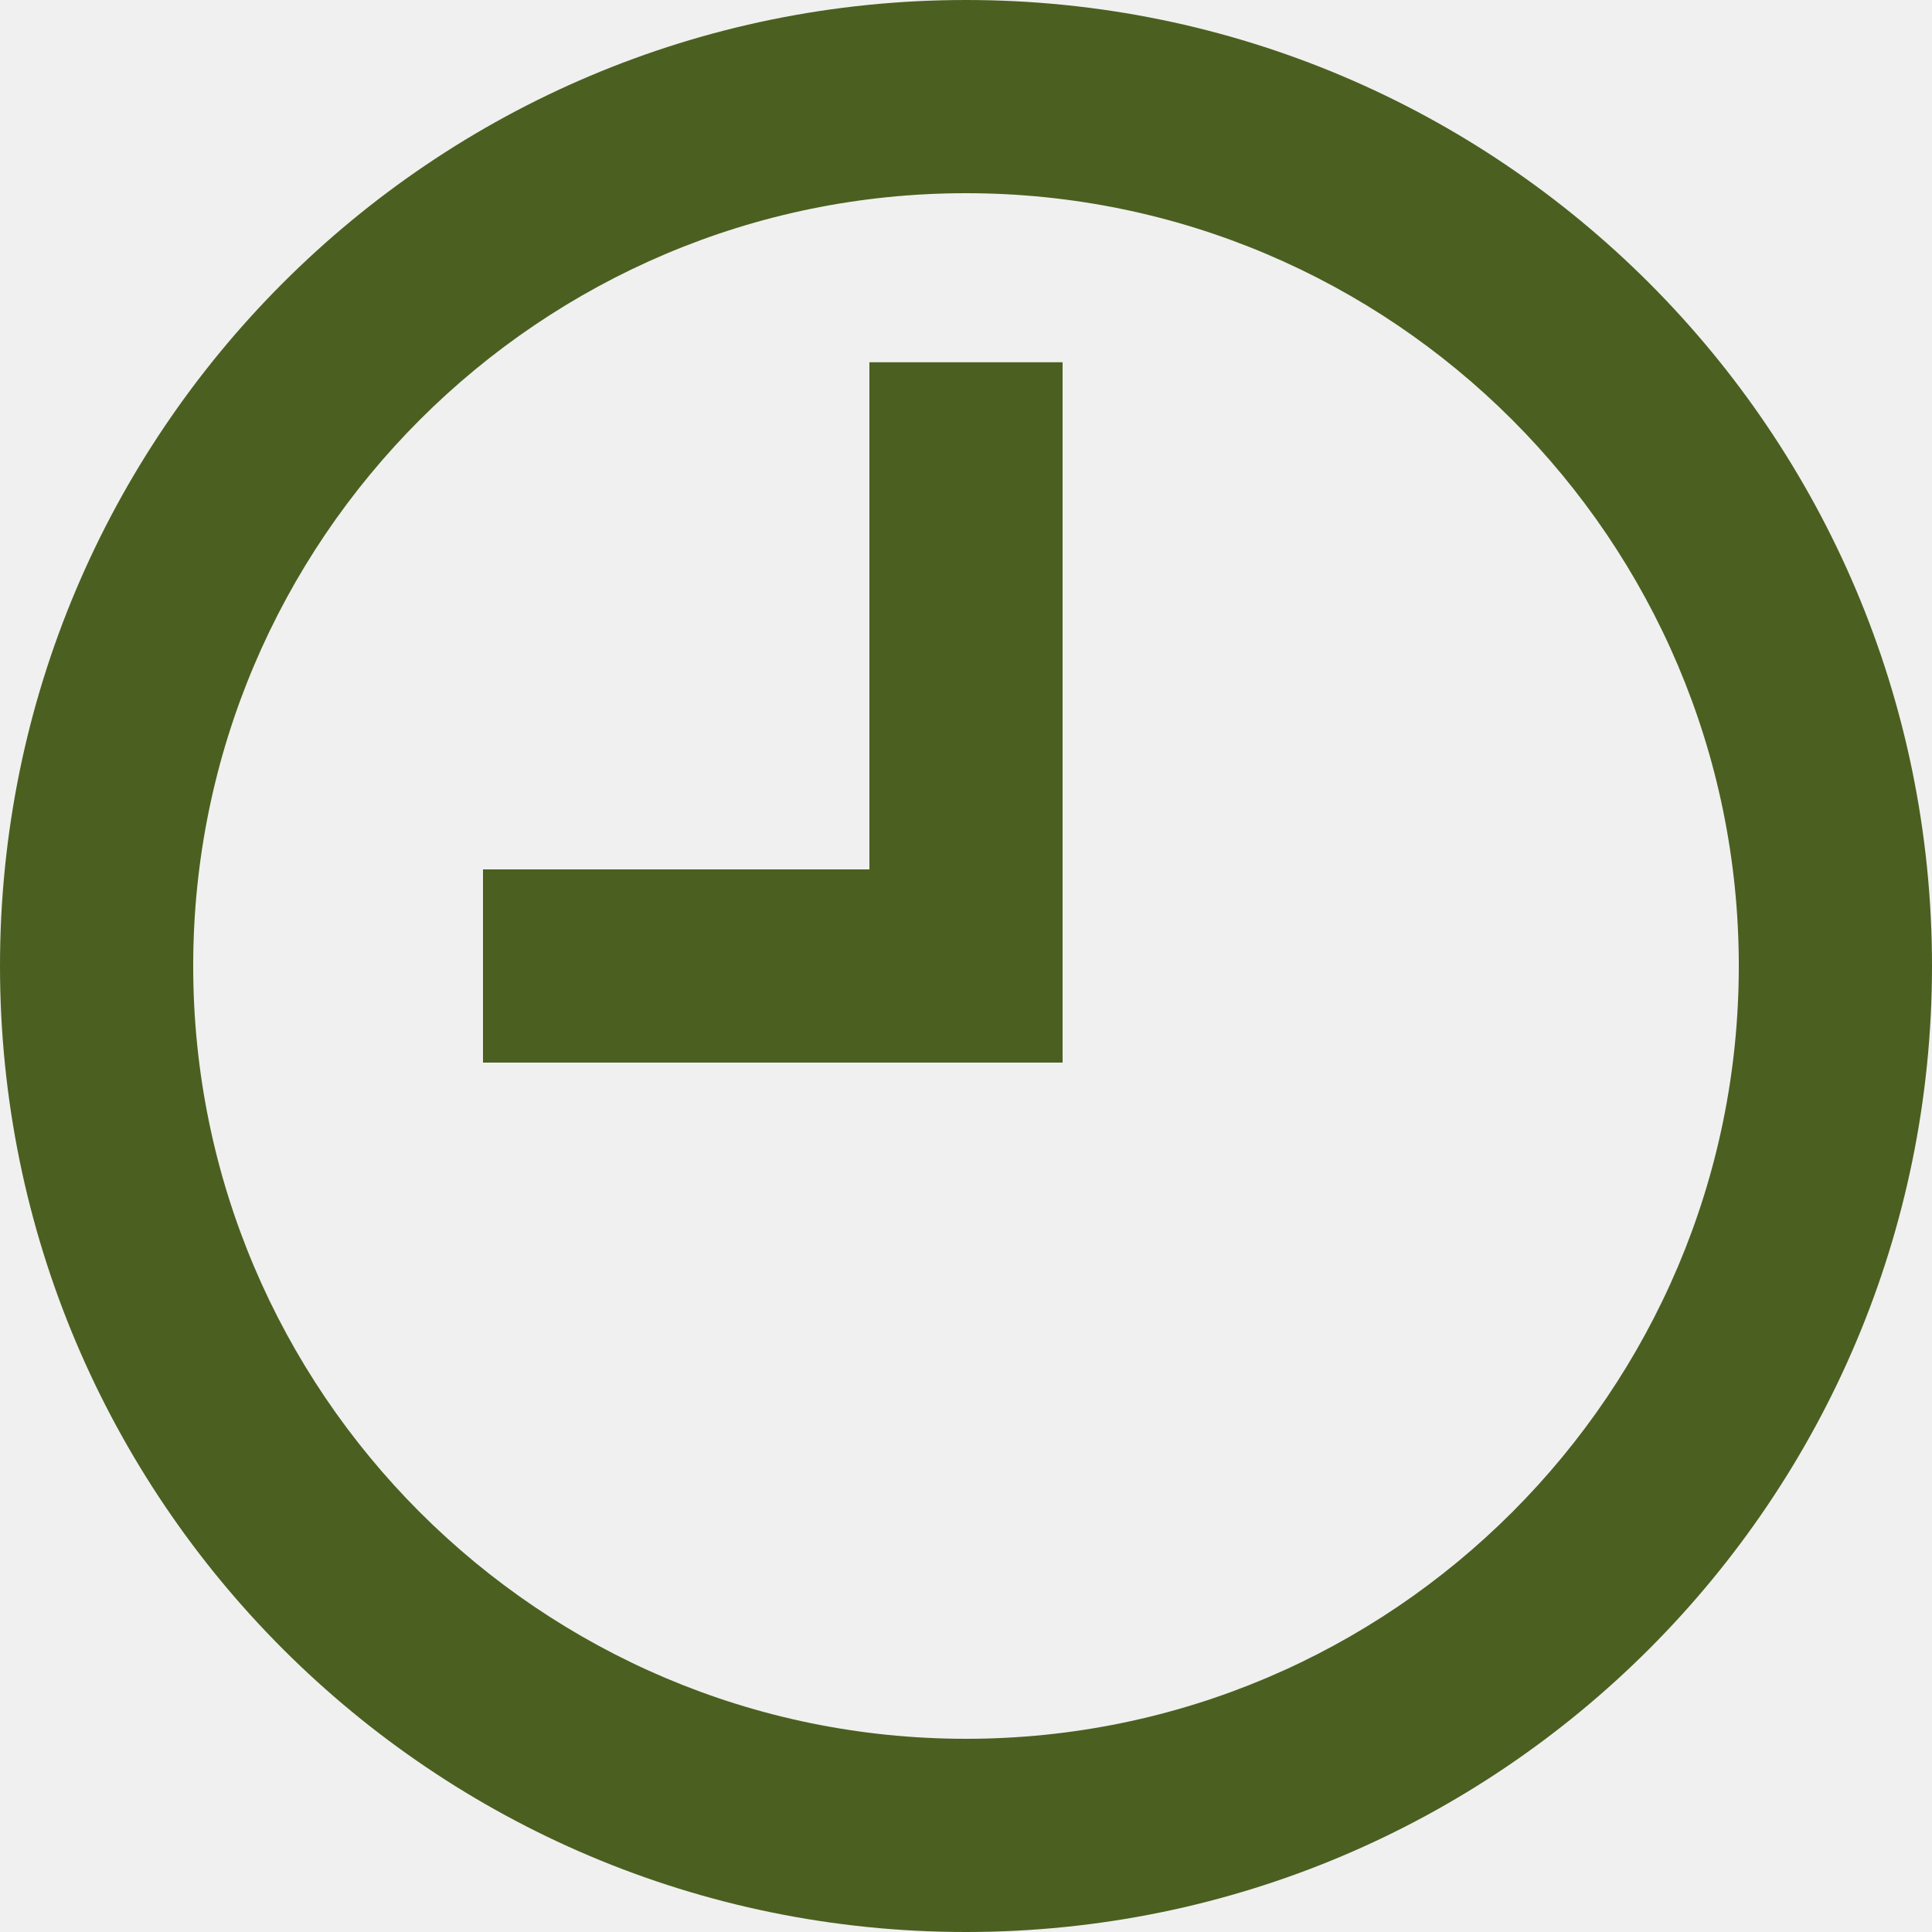
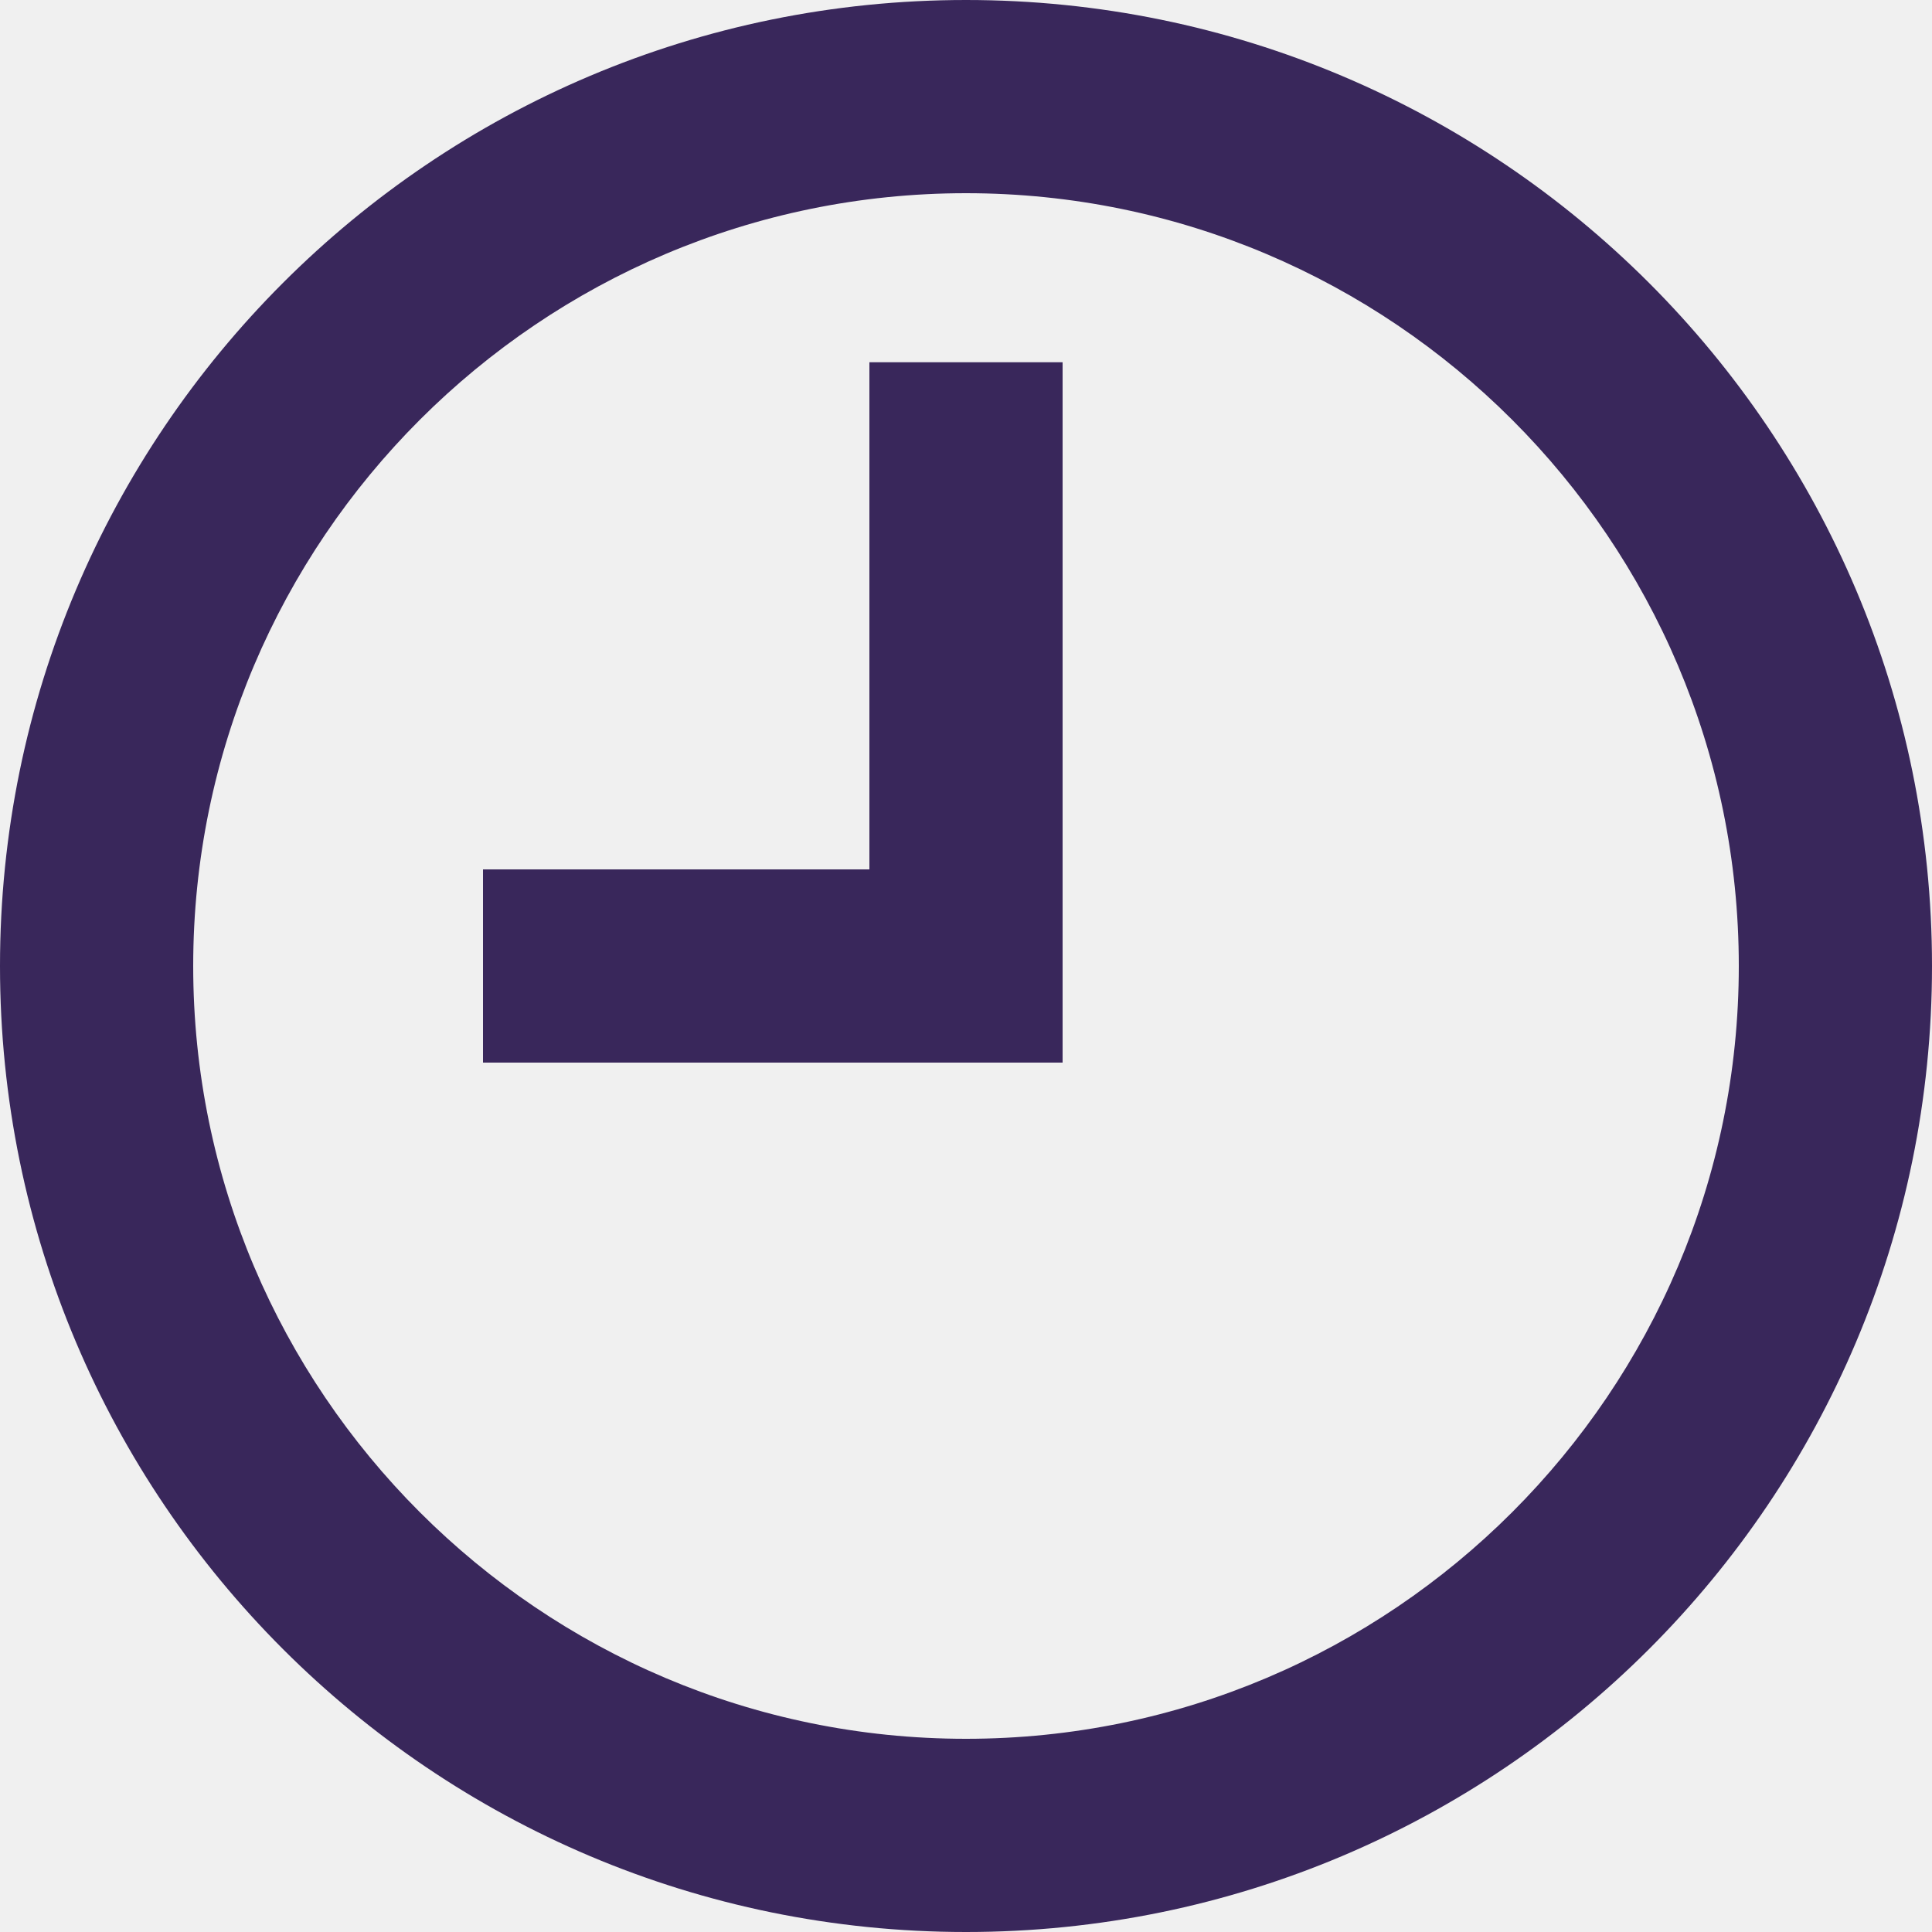
<svg xmlns="http://www.w3.org/2000/svg" xmlns:xlink="http://www.w3.org/1999/xlink" width="20px" height="20px" viewBox="0 0 20 20" version="1.1">
  <defs>
    <polygon id="path-1" points="0 20 20 20 20 0 0 0" />
  </defs>
  <g id="Page-1" stroke="none" stroke-width="1" fill="none" fill-rule="evenodd">
    <g id="clock">
      <g id="Page-1">
        <mask id="mask-2" fill="white">
          <use xlink:href="#path-1" />
        </mask>
        <g id="Clip-4" />
-         <polygon id="Fill-3" fill="#4b6020" mask="url(#mask-2)" points="9 10.625 11 10.625 11 3.75 9 3.75" />
-         <polygon id="Fill-5" fill="#4b6020" mask="url(#mask-2)" points="5 11 11 11 11 9 5 9" />
+         <polygon id="Fill-3" fill="#39275b" mask="url(#mask-2)" points="9 10.625 11 10.625 11 3.75 9 3.75" />
+         <polygon id="Fill-5" fill="#39275b" mask="url(#mask-2)" points="5 11 11 11 11 9 5 9" />
      </g>
-       <path d="M10,0 C4.477,0 0,4.477 0,10 C0,15.523 4.477,20 10,20 C15.523,20 20,15.523 20,10 C20,4.477 15.523,0 10,0 M10,2 C14.411,2 18,5.589 18,10 C18,14.411 14.411,18 10,18 C5.589,18 2,14.411 2,10 C2,5.589 5.589,2 10,2" id="Page-1" fill="#4b6020" />
+       <path d="M10,0 C4.477,0 0,4.477 0,10 C0,15.523 4.477,20 10,20 C15.523,20 20,15.523 20,10 C20,4.477 15.523,0 10,0 M10,2 C14.411,2 18,5.589 18,10 C18,14.411 14.411,18 10,18 C5.589,18 2,14.411 2,10 C2,5.589 5.589,2 10,2" id="Page-1" fill="#39275b" />
    </g>
  </g>
</svg>
